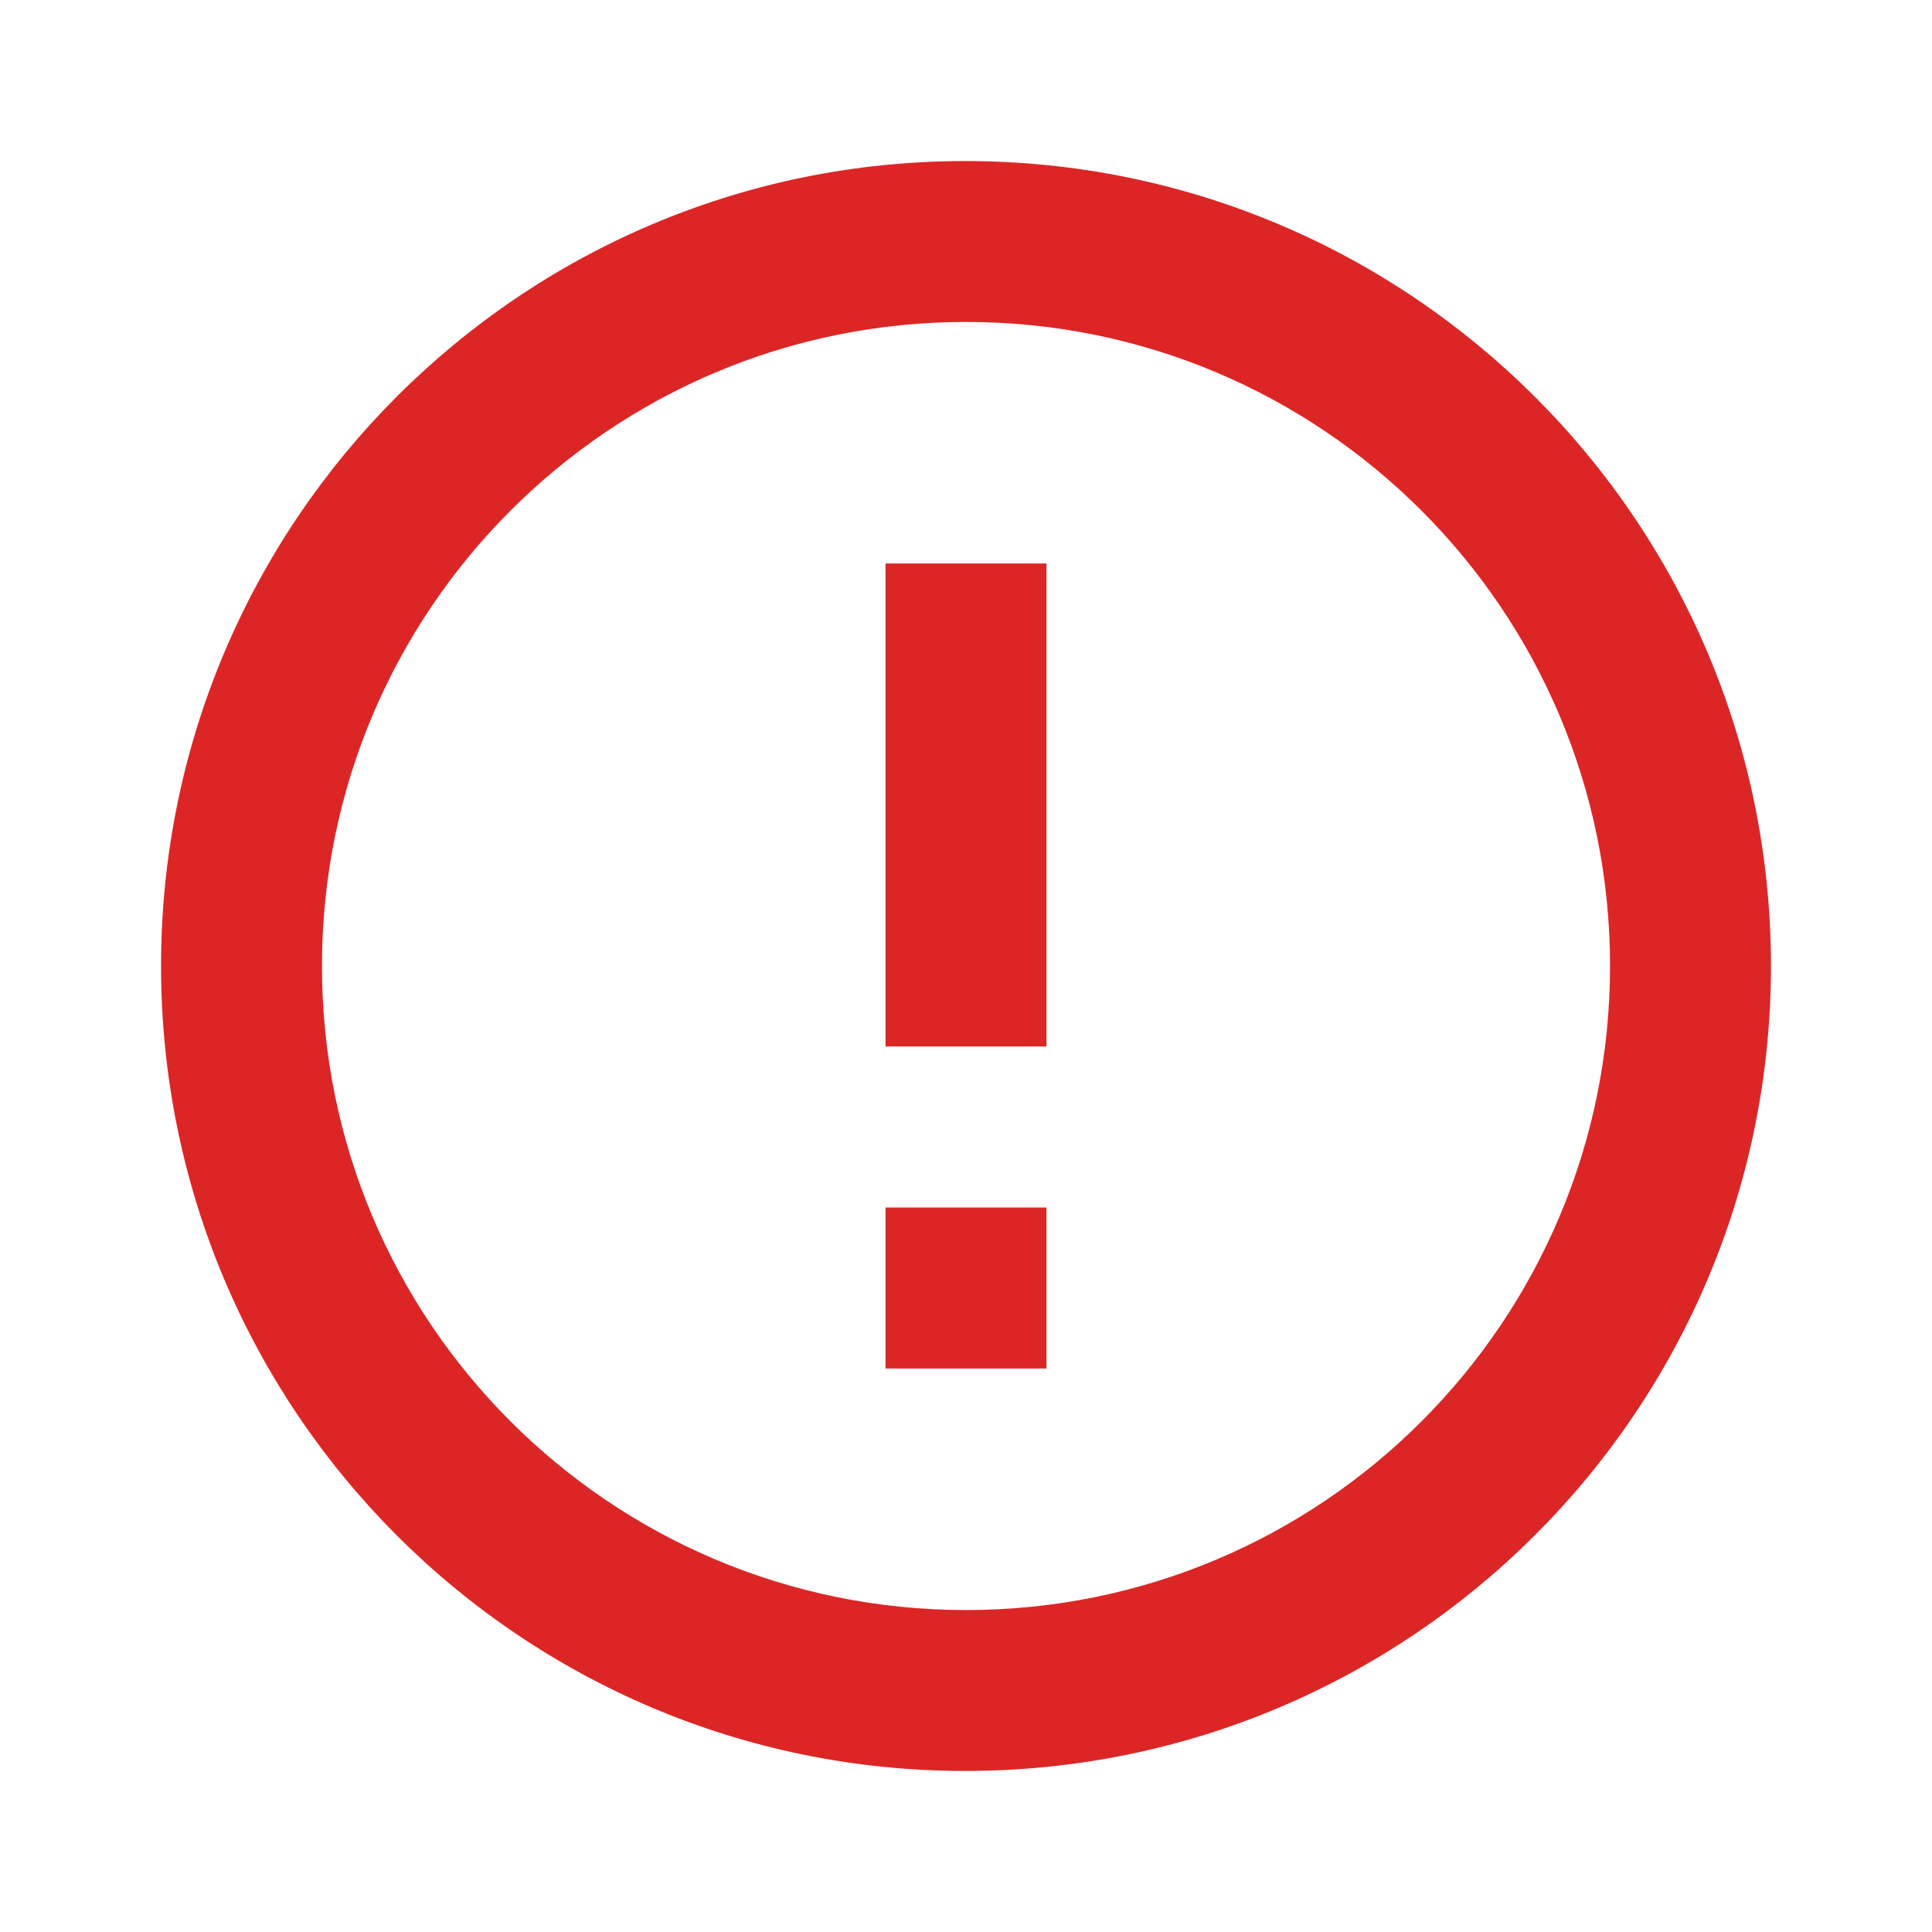
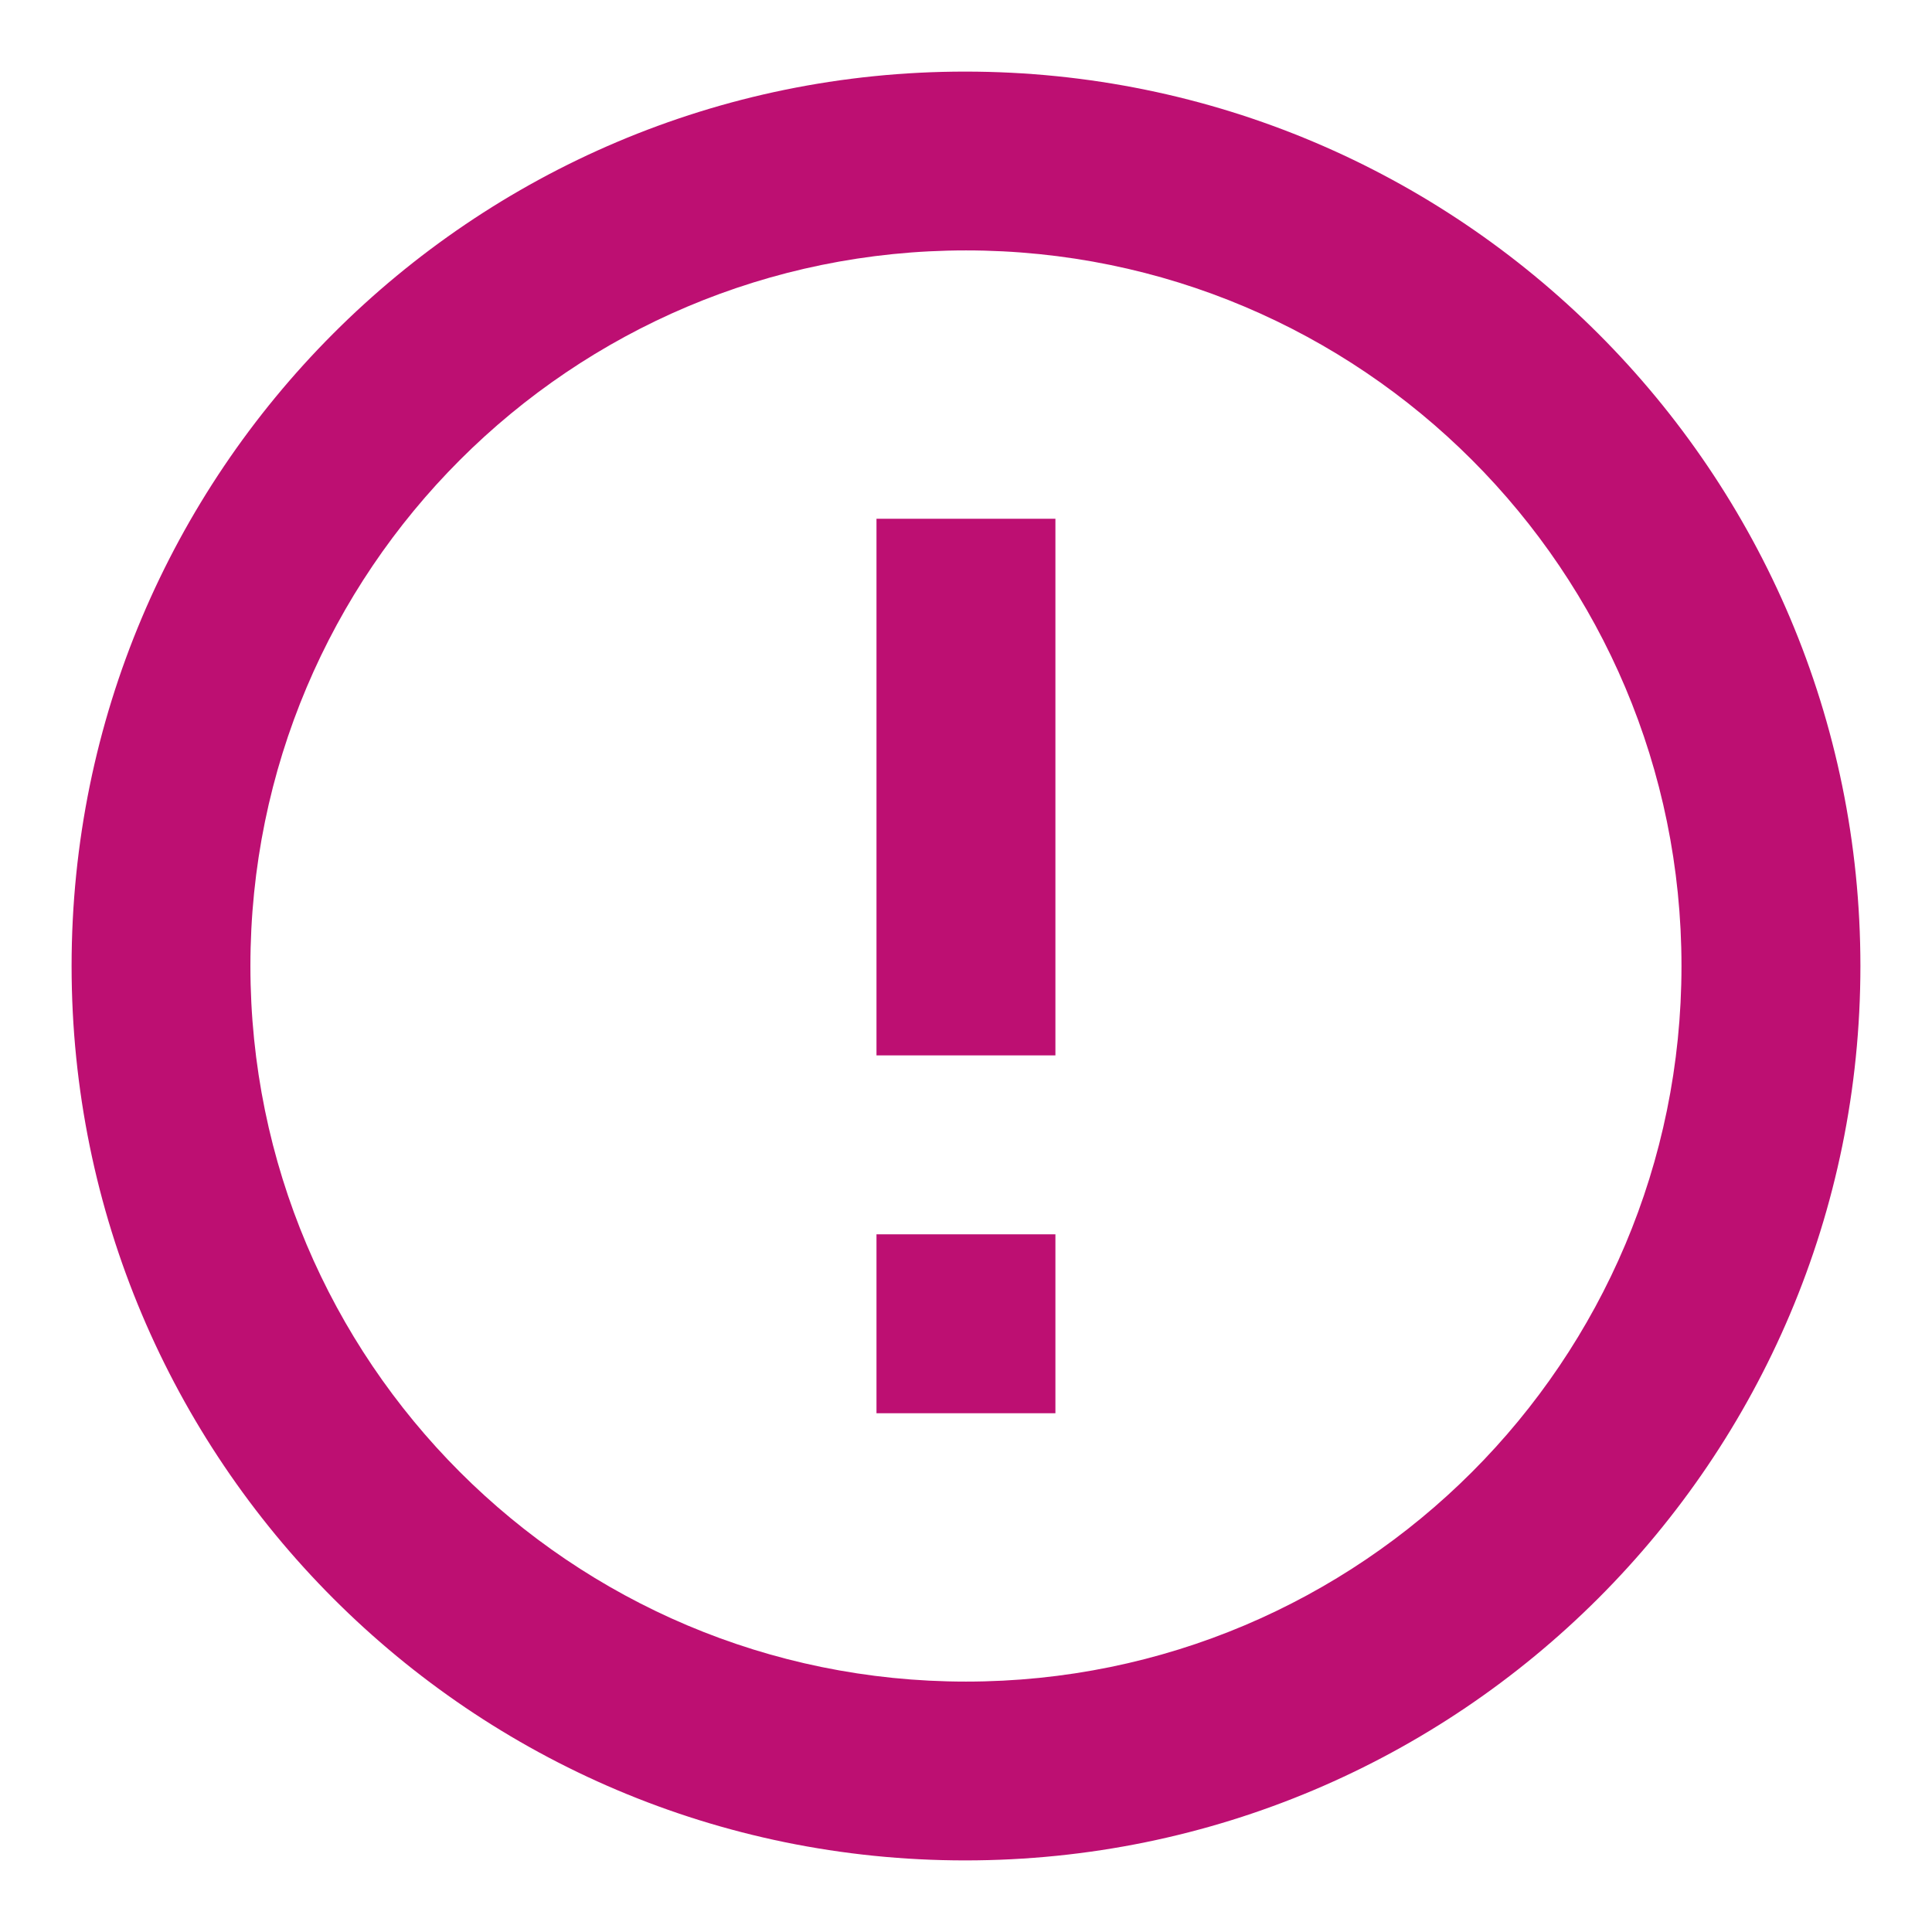
- <svg xmlns="http://www.w3.org/2000/svg" width="14" height="14" viewBox="0 0 14 14" fill="none">
-   <path d="M6.417 8.75H7.583V9.917H6.417V8.75ZM6.417 4.083H7.583V7.583H6.417V4.083ZM6.994 1.167C3.774 1.167 1.167 3.78 1.167 7C1.167 10.22 3.774 12.833 6.994 12.833C10.22 12.833 12.833 10.22 12.833 7C12.833 3.78 10.22 1.167 6.994 1.167ZM7 11.667C4.422 11.667 2.333 9.578 2.333 7C2.333 4.422 4.422 2.333 7 2.333C9.578 2.333 11.667 4.422 11.667 7C11.667 9.578 9.578 11.667 7 11.667Z" fill="#DC2626" />
+ <svg xmlns="http://www.w3.org/2000/svg" width="18" height="18" viewBox="0 0 18 18" fill="none">
+   <path d="M8.166 11.5H9.833V13.167H8.166V11.5ZM8.166 4.833H9.833V9.833H8.166V4.833ZM8.992 0.667C4.391 0.667 0.667 4.4 0.667 9C0.667 13.6 4.391 17.333 8.992 17.333C13.6 17.333 17.333 13.6 17.333 9C17.333 4.4 13.6 0.667 8.992 0.667ZM9 15.667C5.316 15.667 2.333 12.683 2.333 9C2.333 5.317 5.316 2.333 9 2.333C12.683 2.333 15.666 5.317 15.666 9C15.666 12.683 12.683 15.667 9 15.667Z" fill="#BD0F72" />
</svg>
